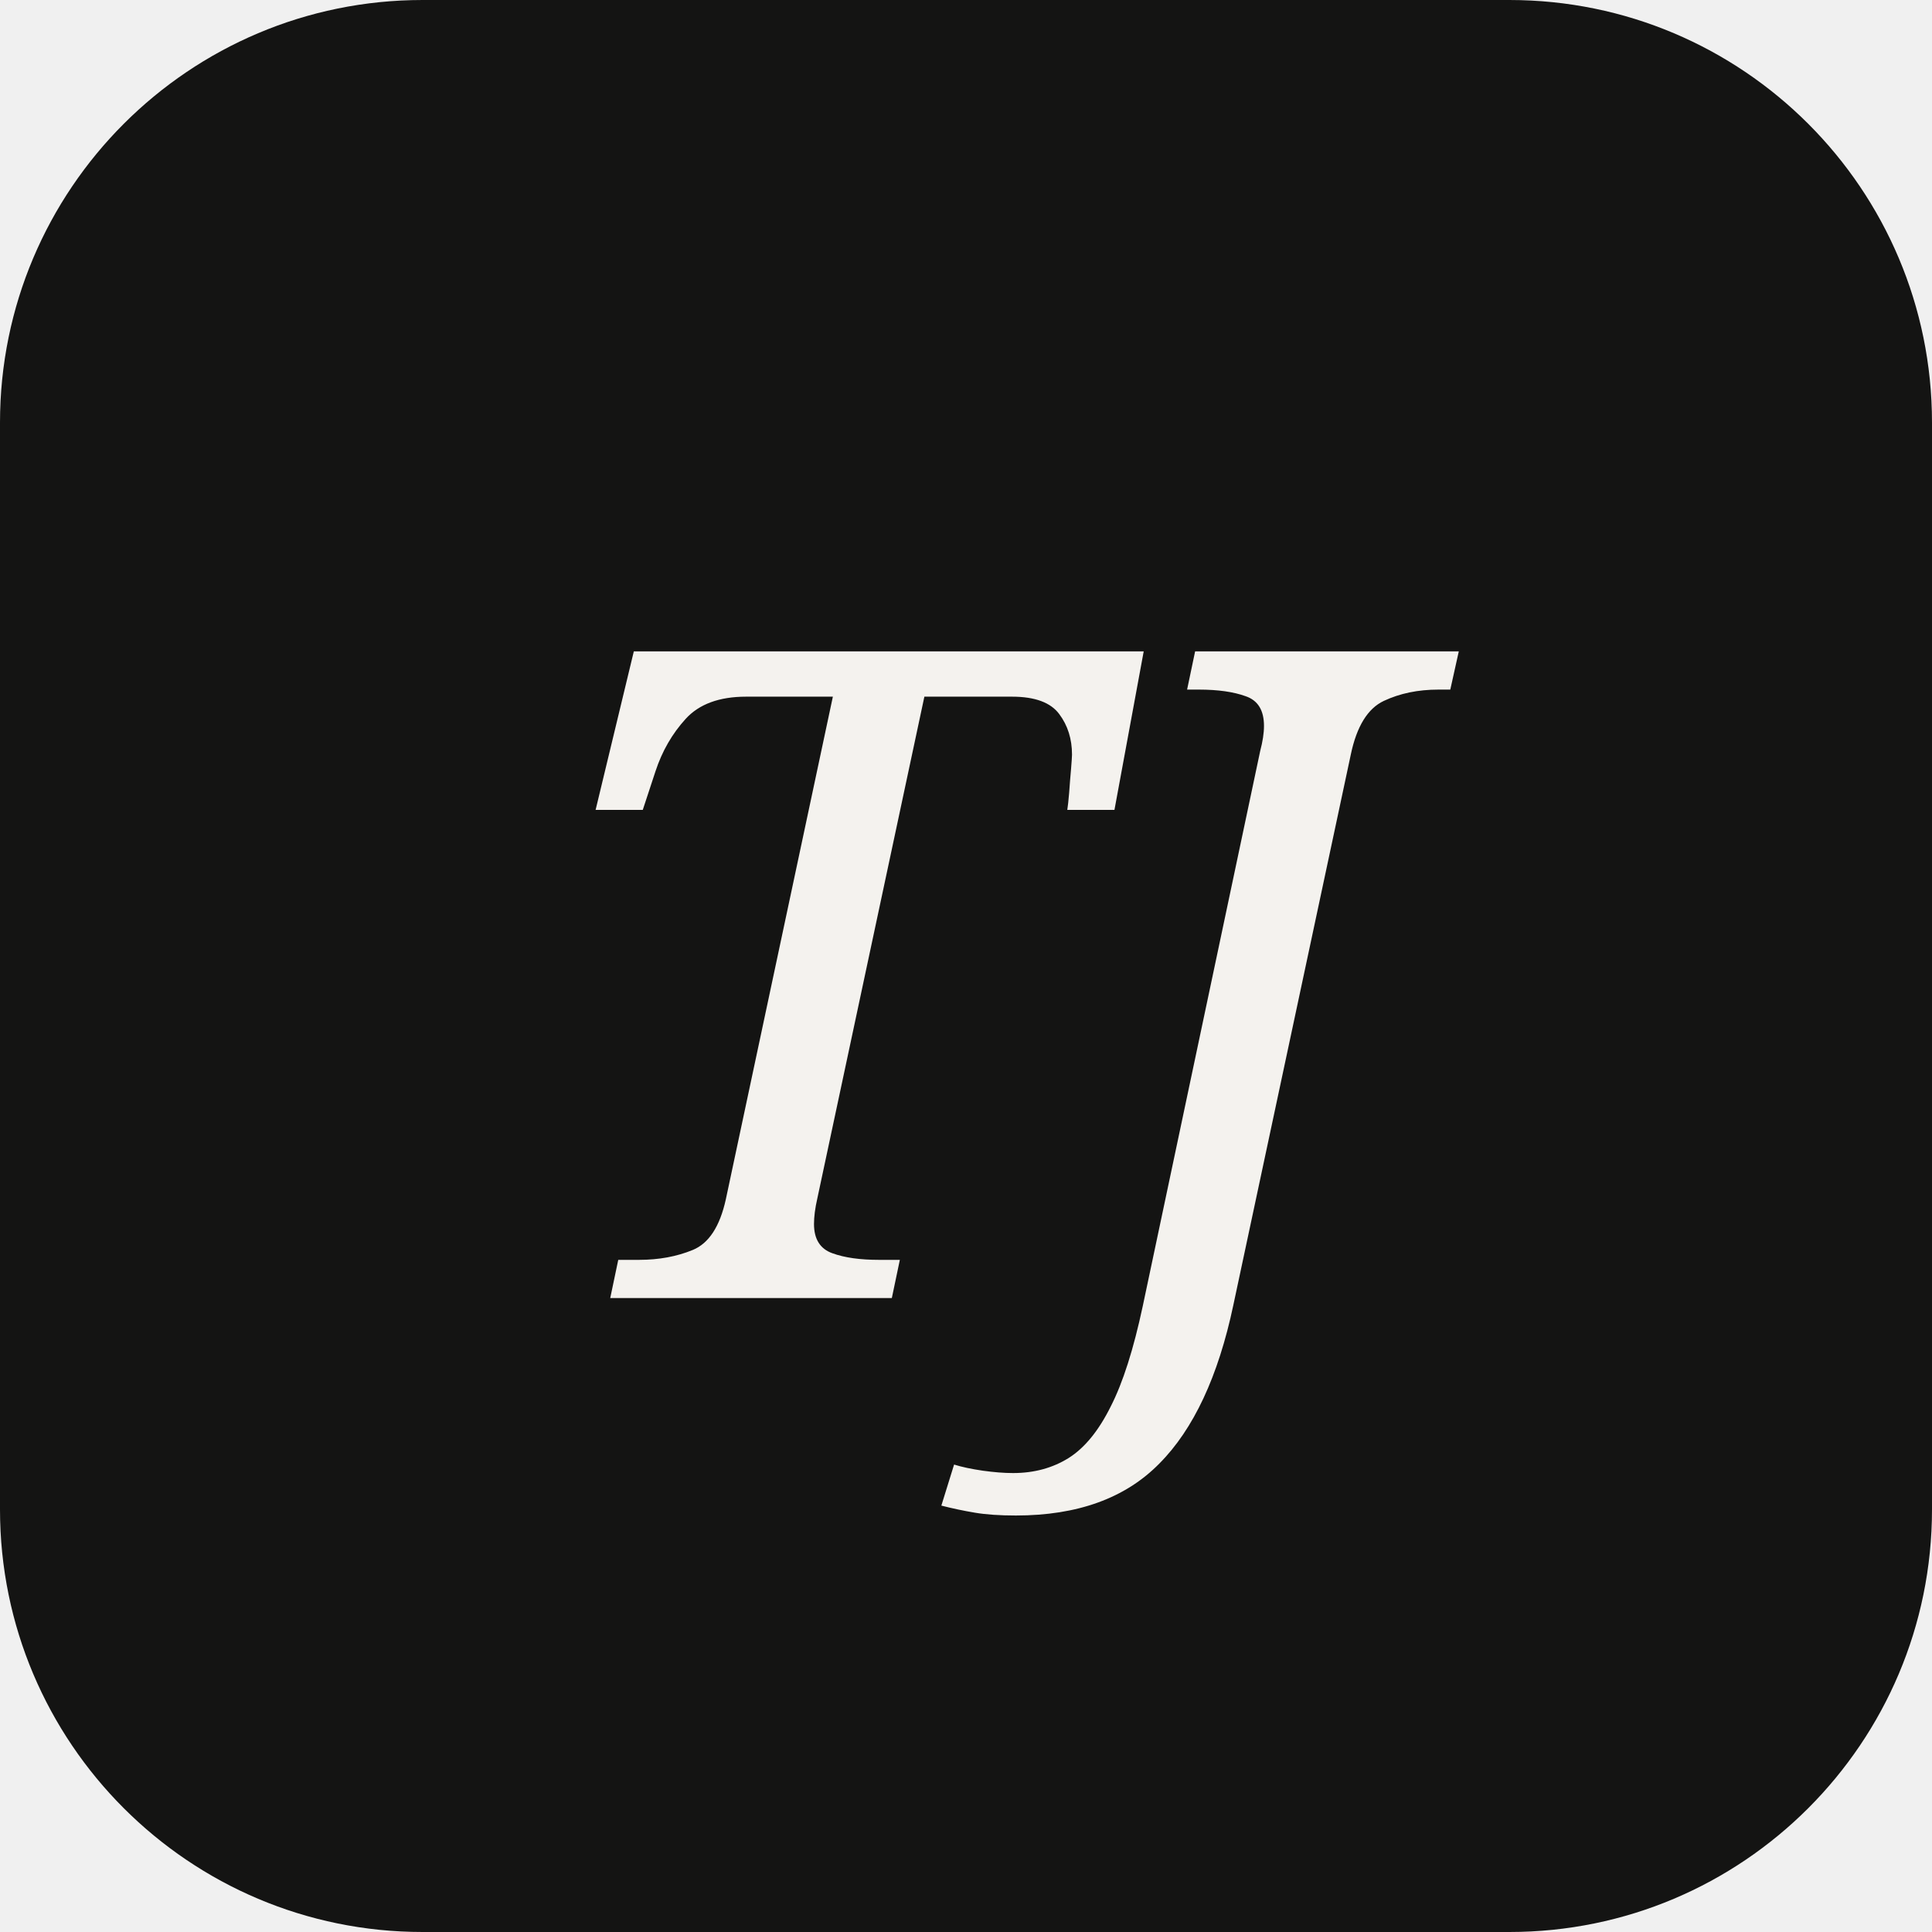
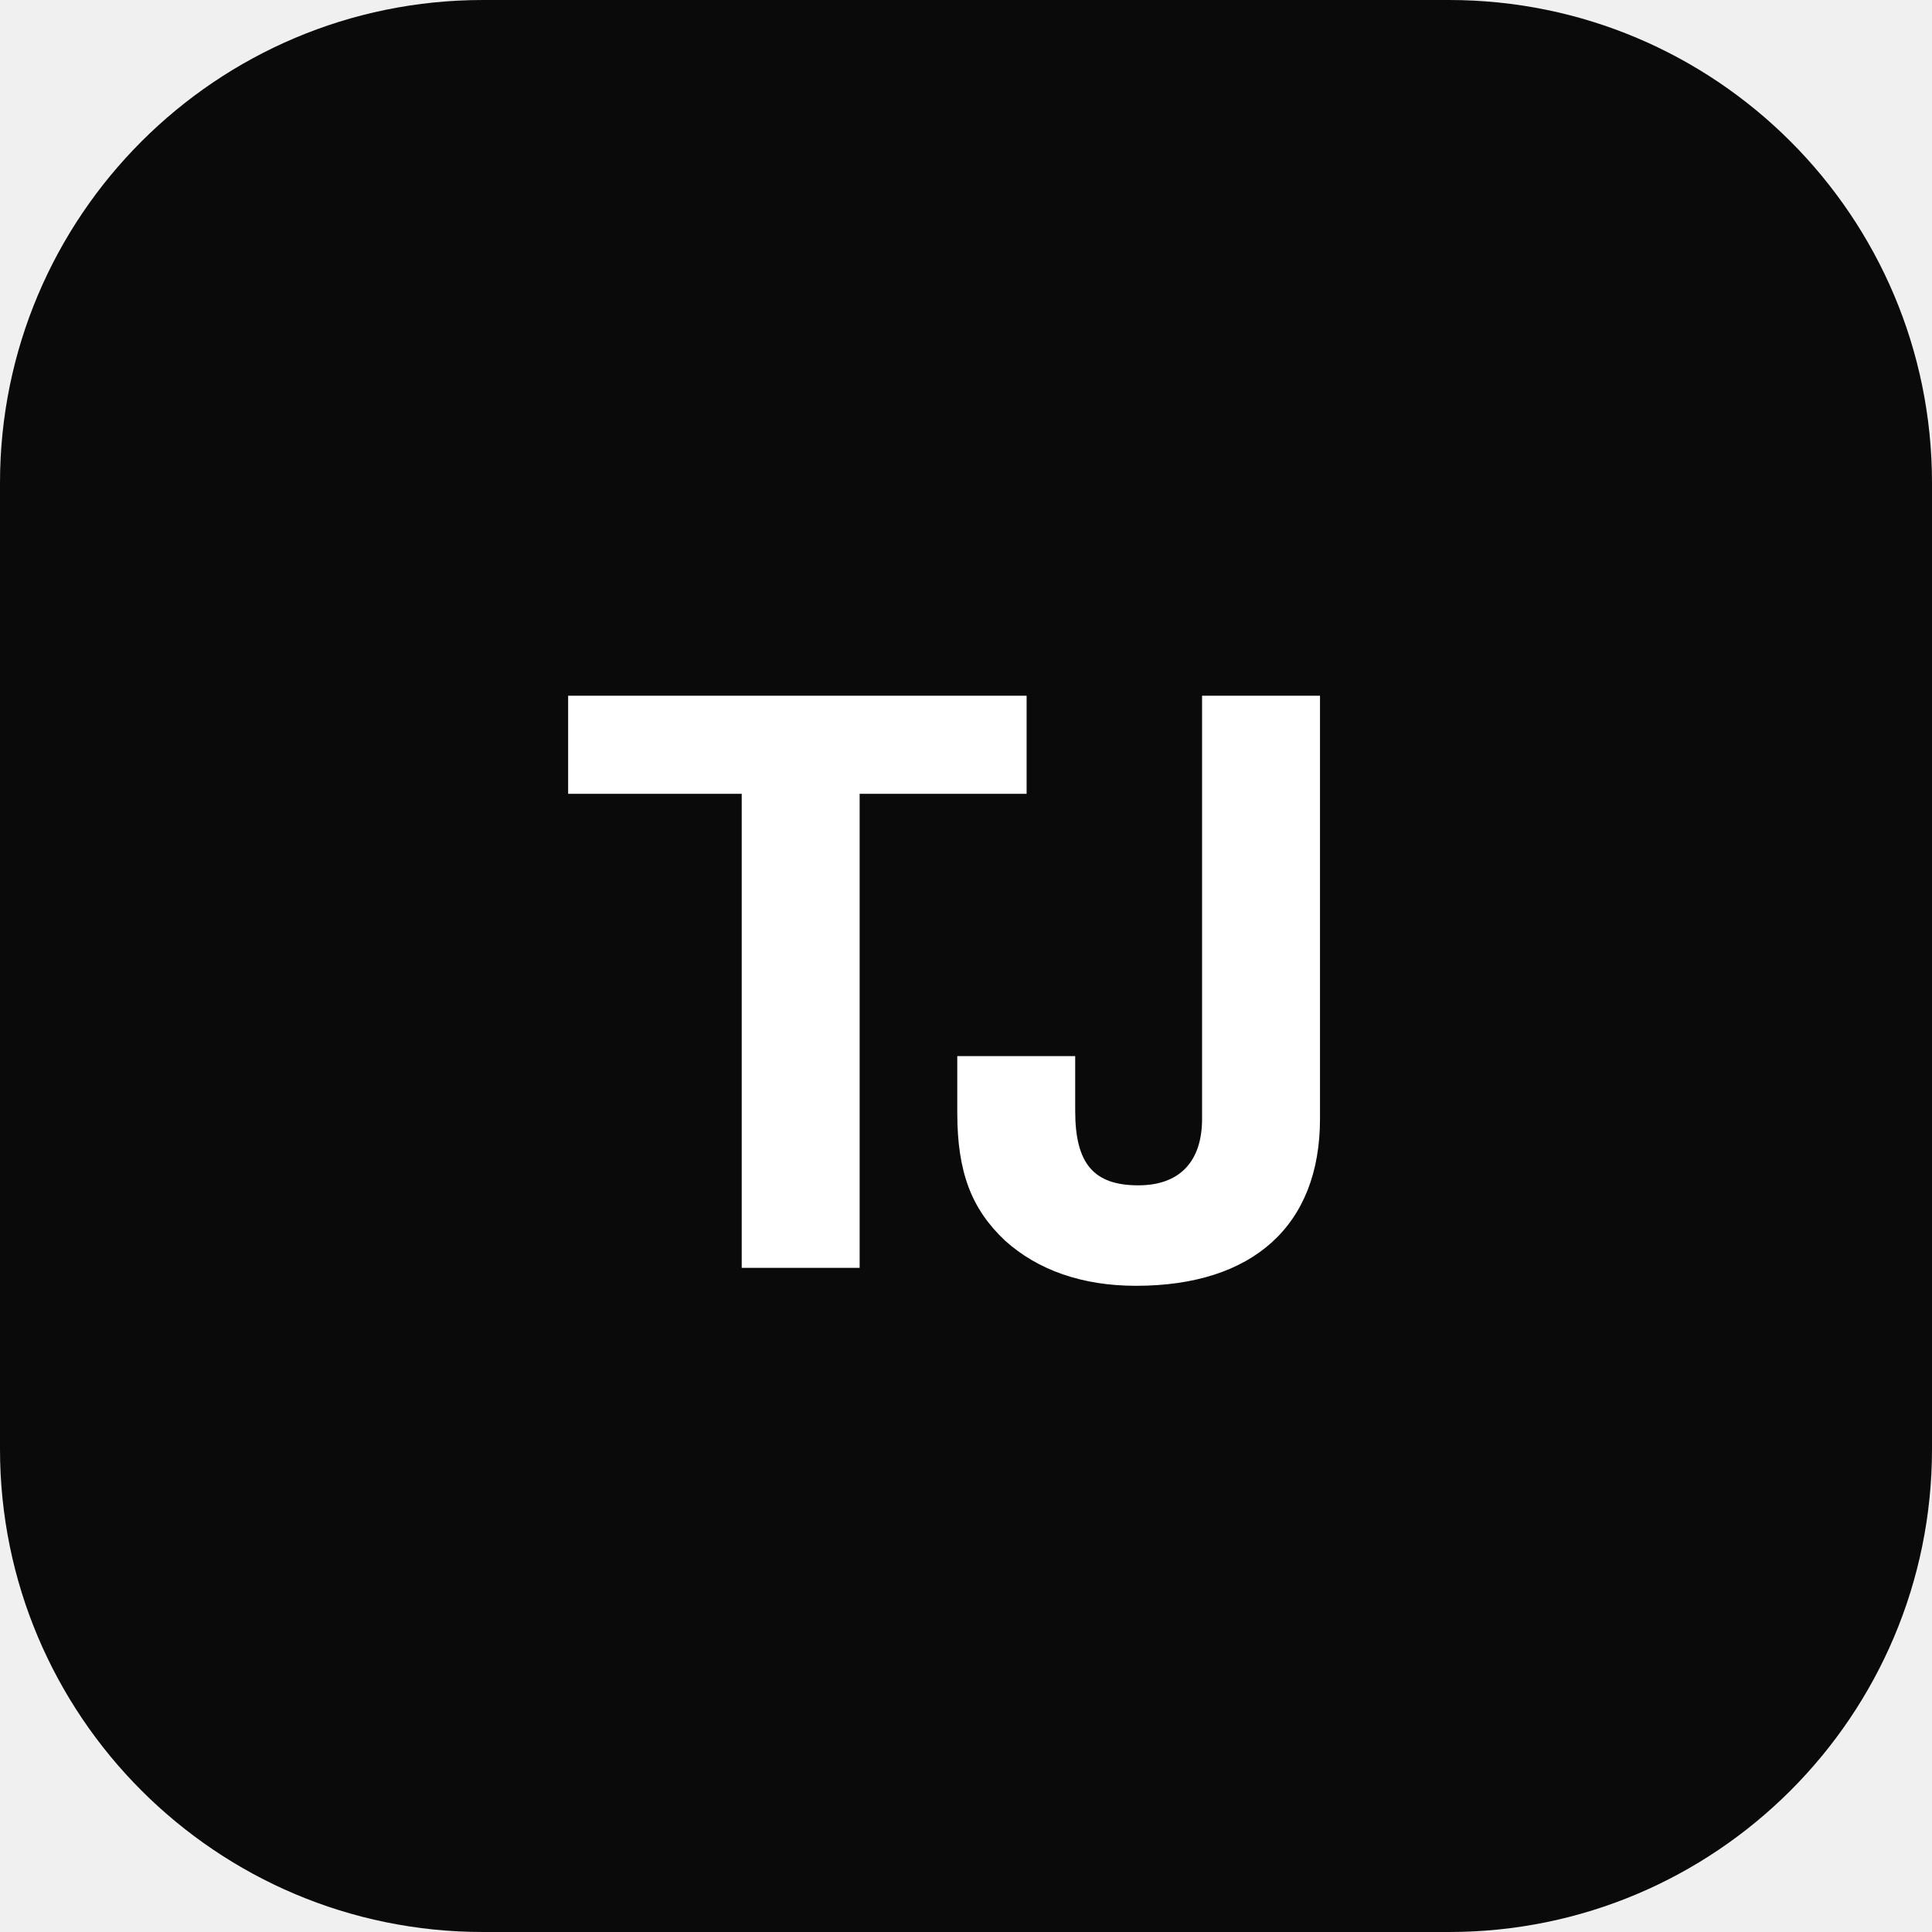
<svg xmlns="http://www.w3.org/2000/svg" viewBox="0 0 64 64">
-   <rect width="64" height="64" rx="14" fill="#141413" />
-   <text x="32" y="43" text-anchor="middle" font-family="Georgia,serif" font-style="italic" font-size="30" fill="#f4f2ee">TJ</text>
+   <rect width="64" height="64" rx="16" fill="#0a0a0a" />
+   <text x="32" y="42" text-anchor="middle" font-family="Helvetica,Arial,sans-serif" font-weight="600" font-size="26" letter-spacing="-1" fill="#fff">TJ</text>
</svg>
